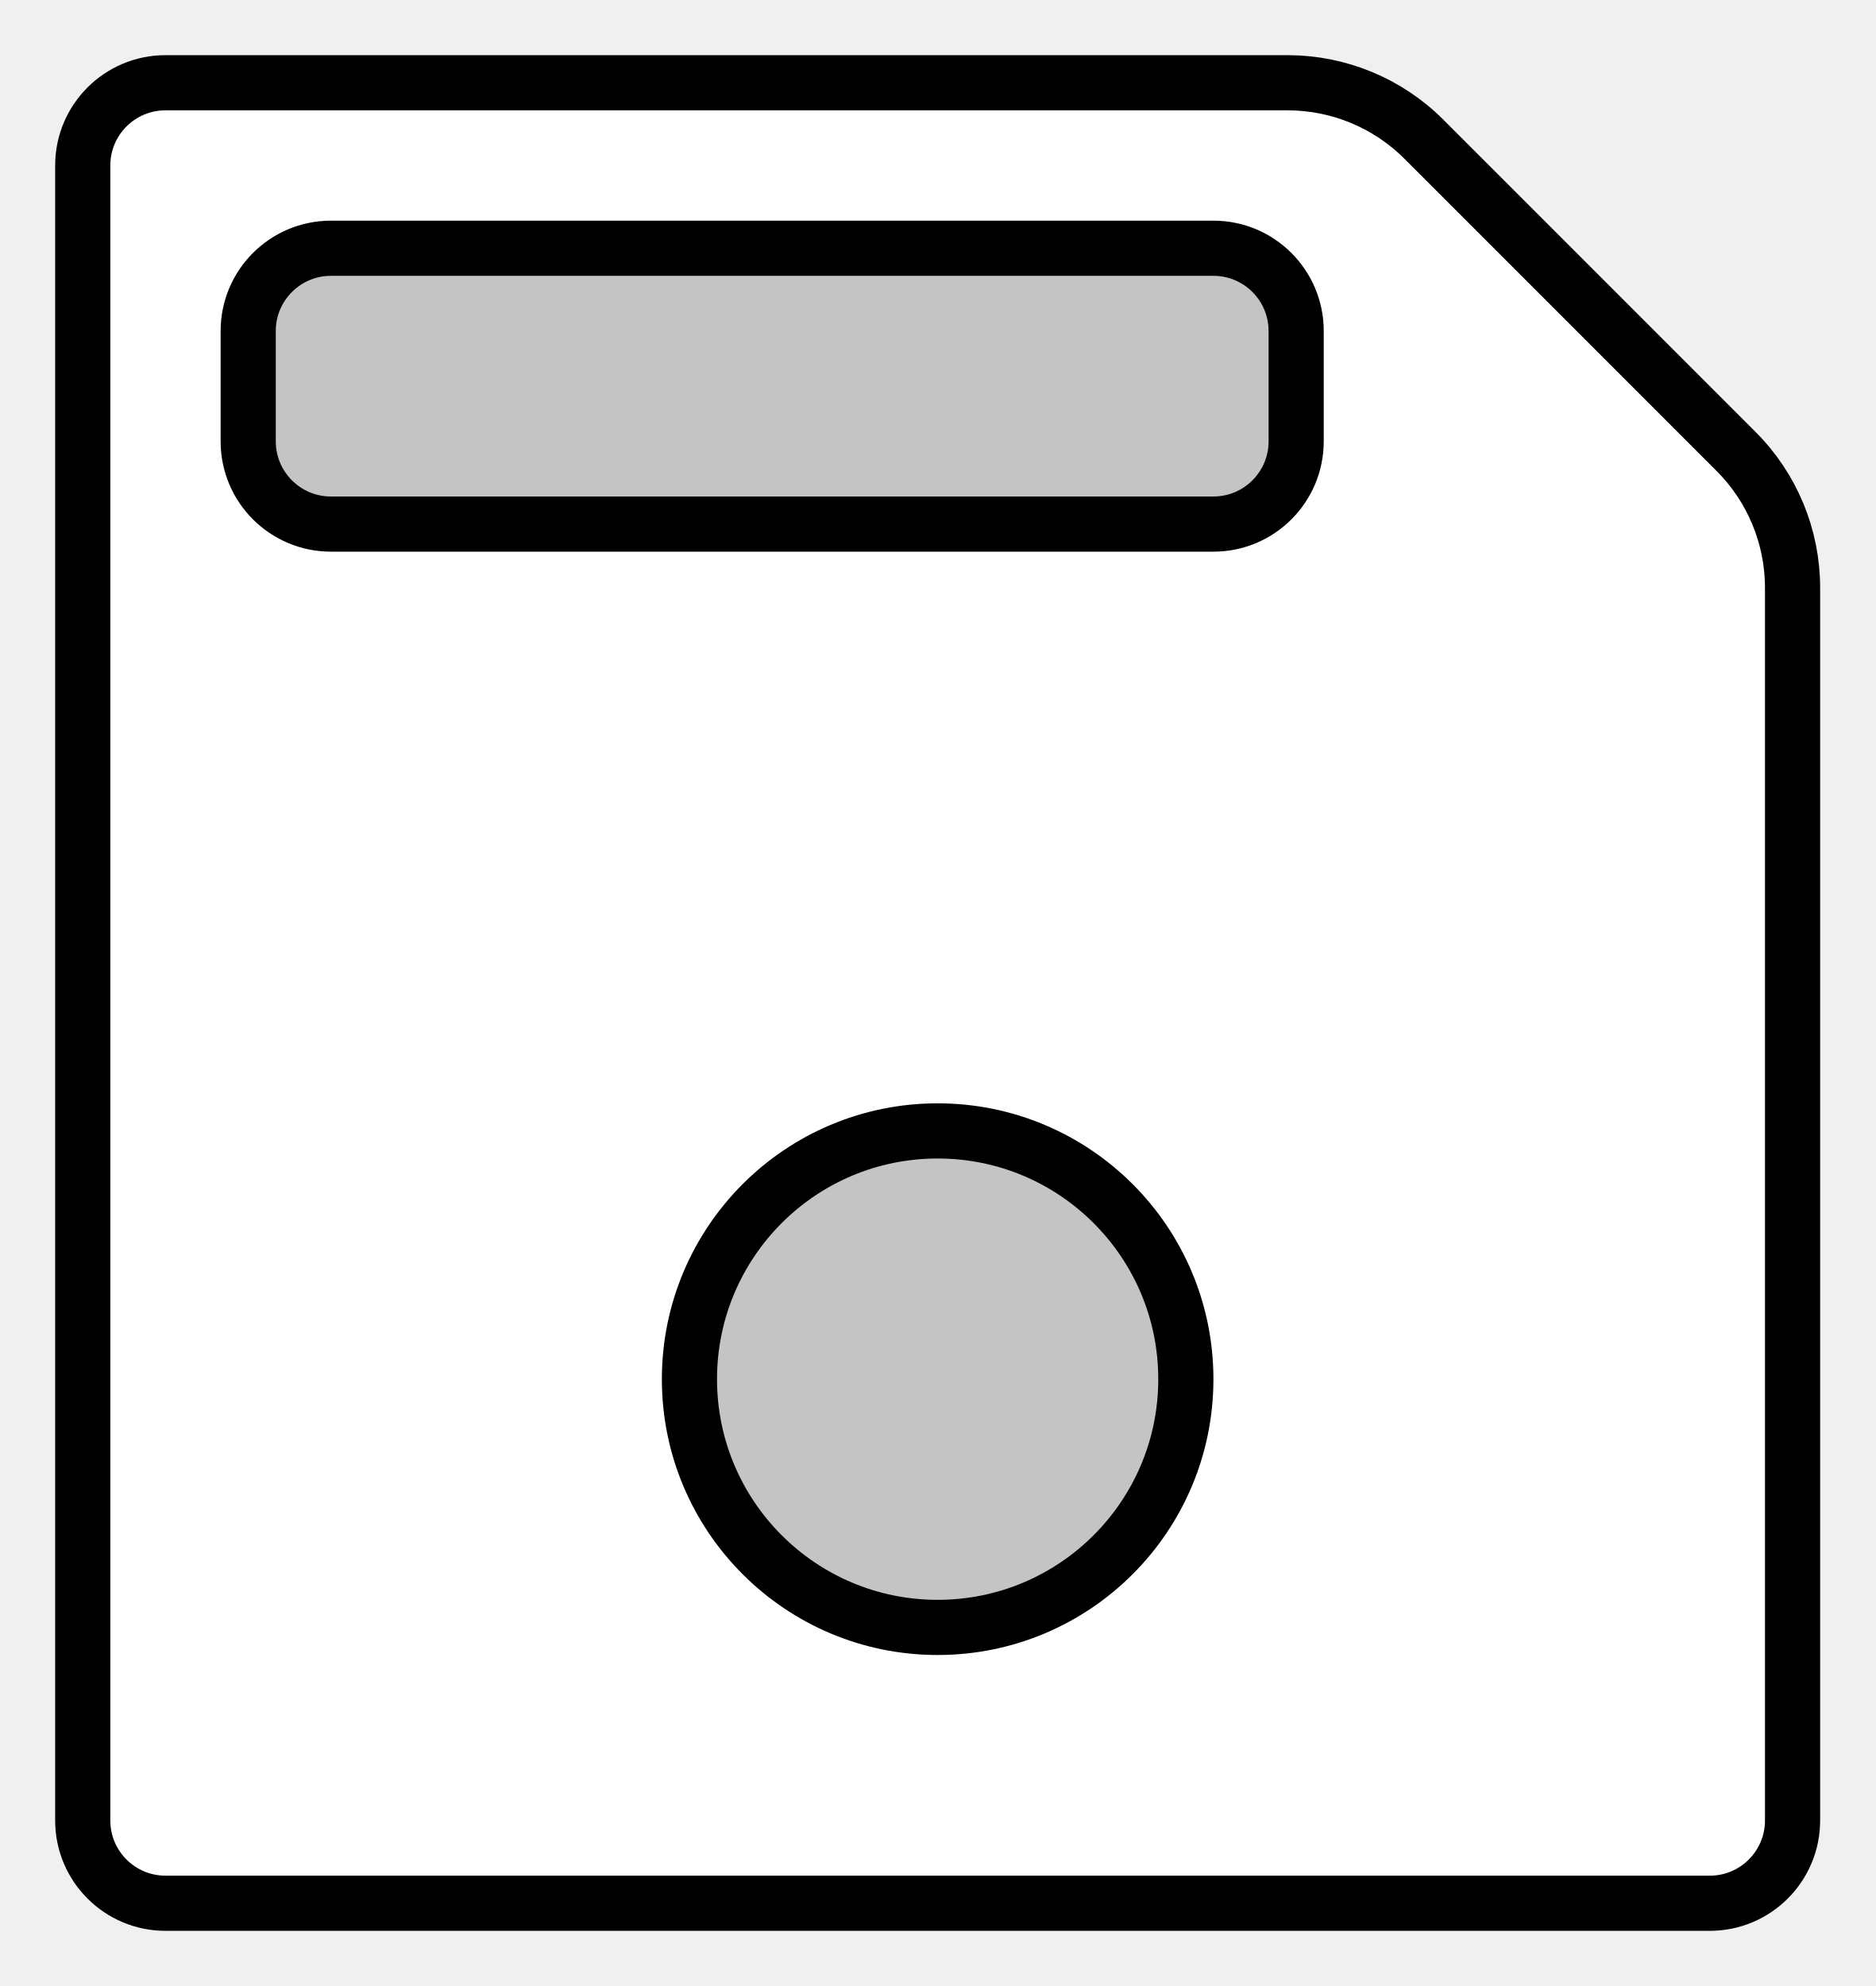
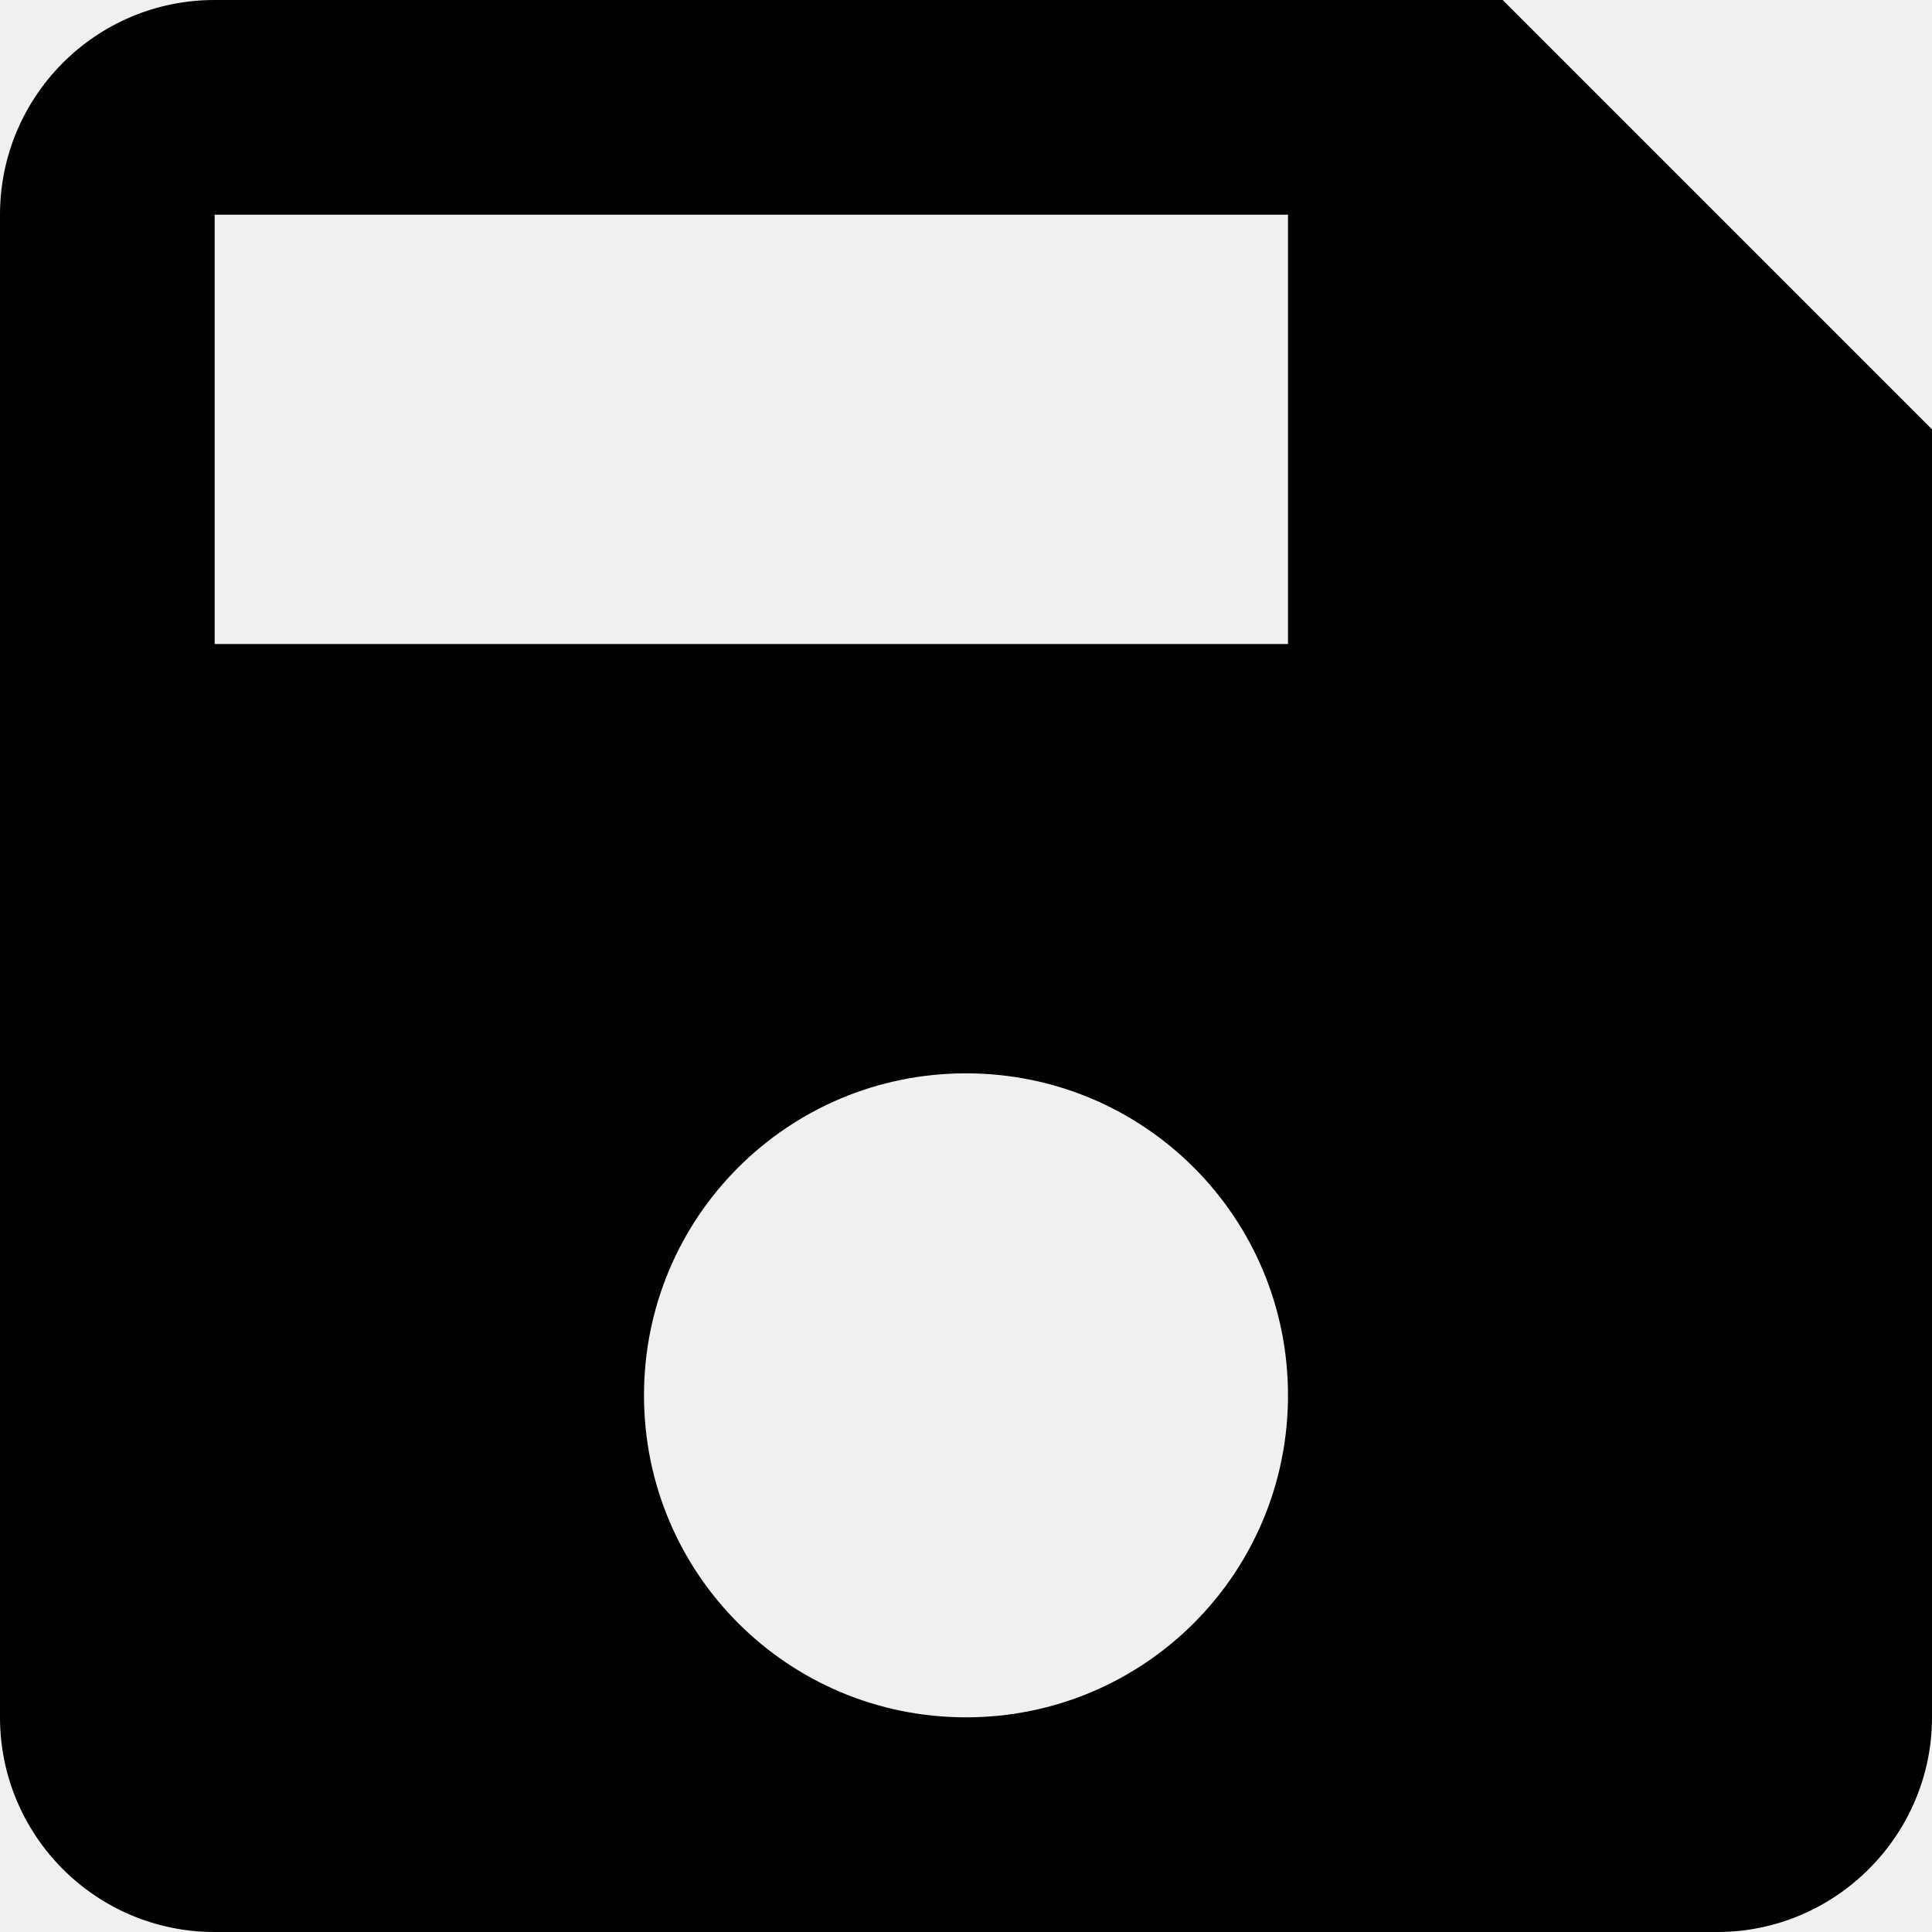
- <svg xmlns="http://www.w3.org/2000/svg" width="17" height="18" viewBox="0 0 17 18" fill="none">
-   <g id="Save icon">
-     <path id="Rectangle 22" d="M0.75 1.5C0.75 1.086 1.086 0.75 1.5 0.75H11.672C12.136 0.75 12.581 0.934 12.909 1.263L15.737 4.091C16.066 4.419 16.25 4.864 16.25 5.328V16.5C16.25 16.914 15.914 17.25 15.5 17.25H1.5C1.086 17.25 0.75 16.914 0.75 16.5V1.5Z" fill="white" stroke="black" stroke-width="0.5" />
-     <circle id="Ellipse 12" cx="8.5" cy="12.5" r="2.25" fill="#C4C4C4" stroke="black" stroke-width="0.5" />
-     <rect id="Rectangle 23" x="2.25" y="2.25" width="9.5" height="2.5" rx="0.75" fill="#C4C4C4" stroke="black" stroke-width="0.5" />
-   </g>
+ <svg xmlns="http://www.w3.org/2000/svg" width="18" height="18" viewBox="0 0 18 18" fill="none">
+   <path d="M14 0H2C0.89 0 0 0.9 0 2V16C0 17.1 0.89 18 2 18H16C17.1 18 18 17.1 18 16V4L14 0ZM9 16C7.34 16 6 14.66 6 13C6 11.34 7.34 10 9 10C10.66 10 12 11.34 12 13C12 14.66 10.66 16 9 16ZM12 6H2V2H12V6Z" fill="black" />
</svg>
